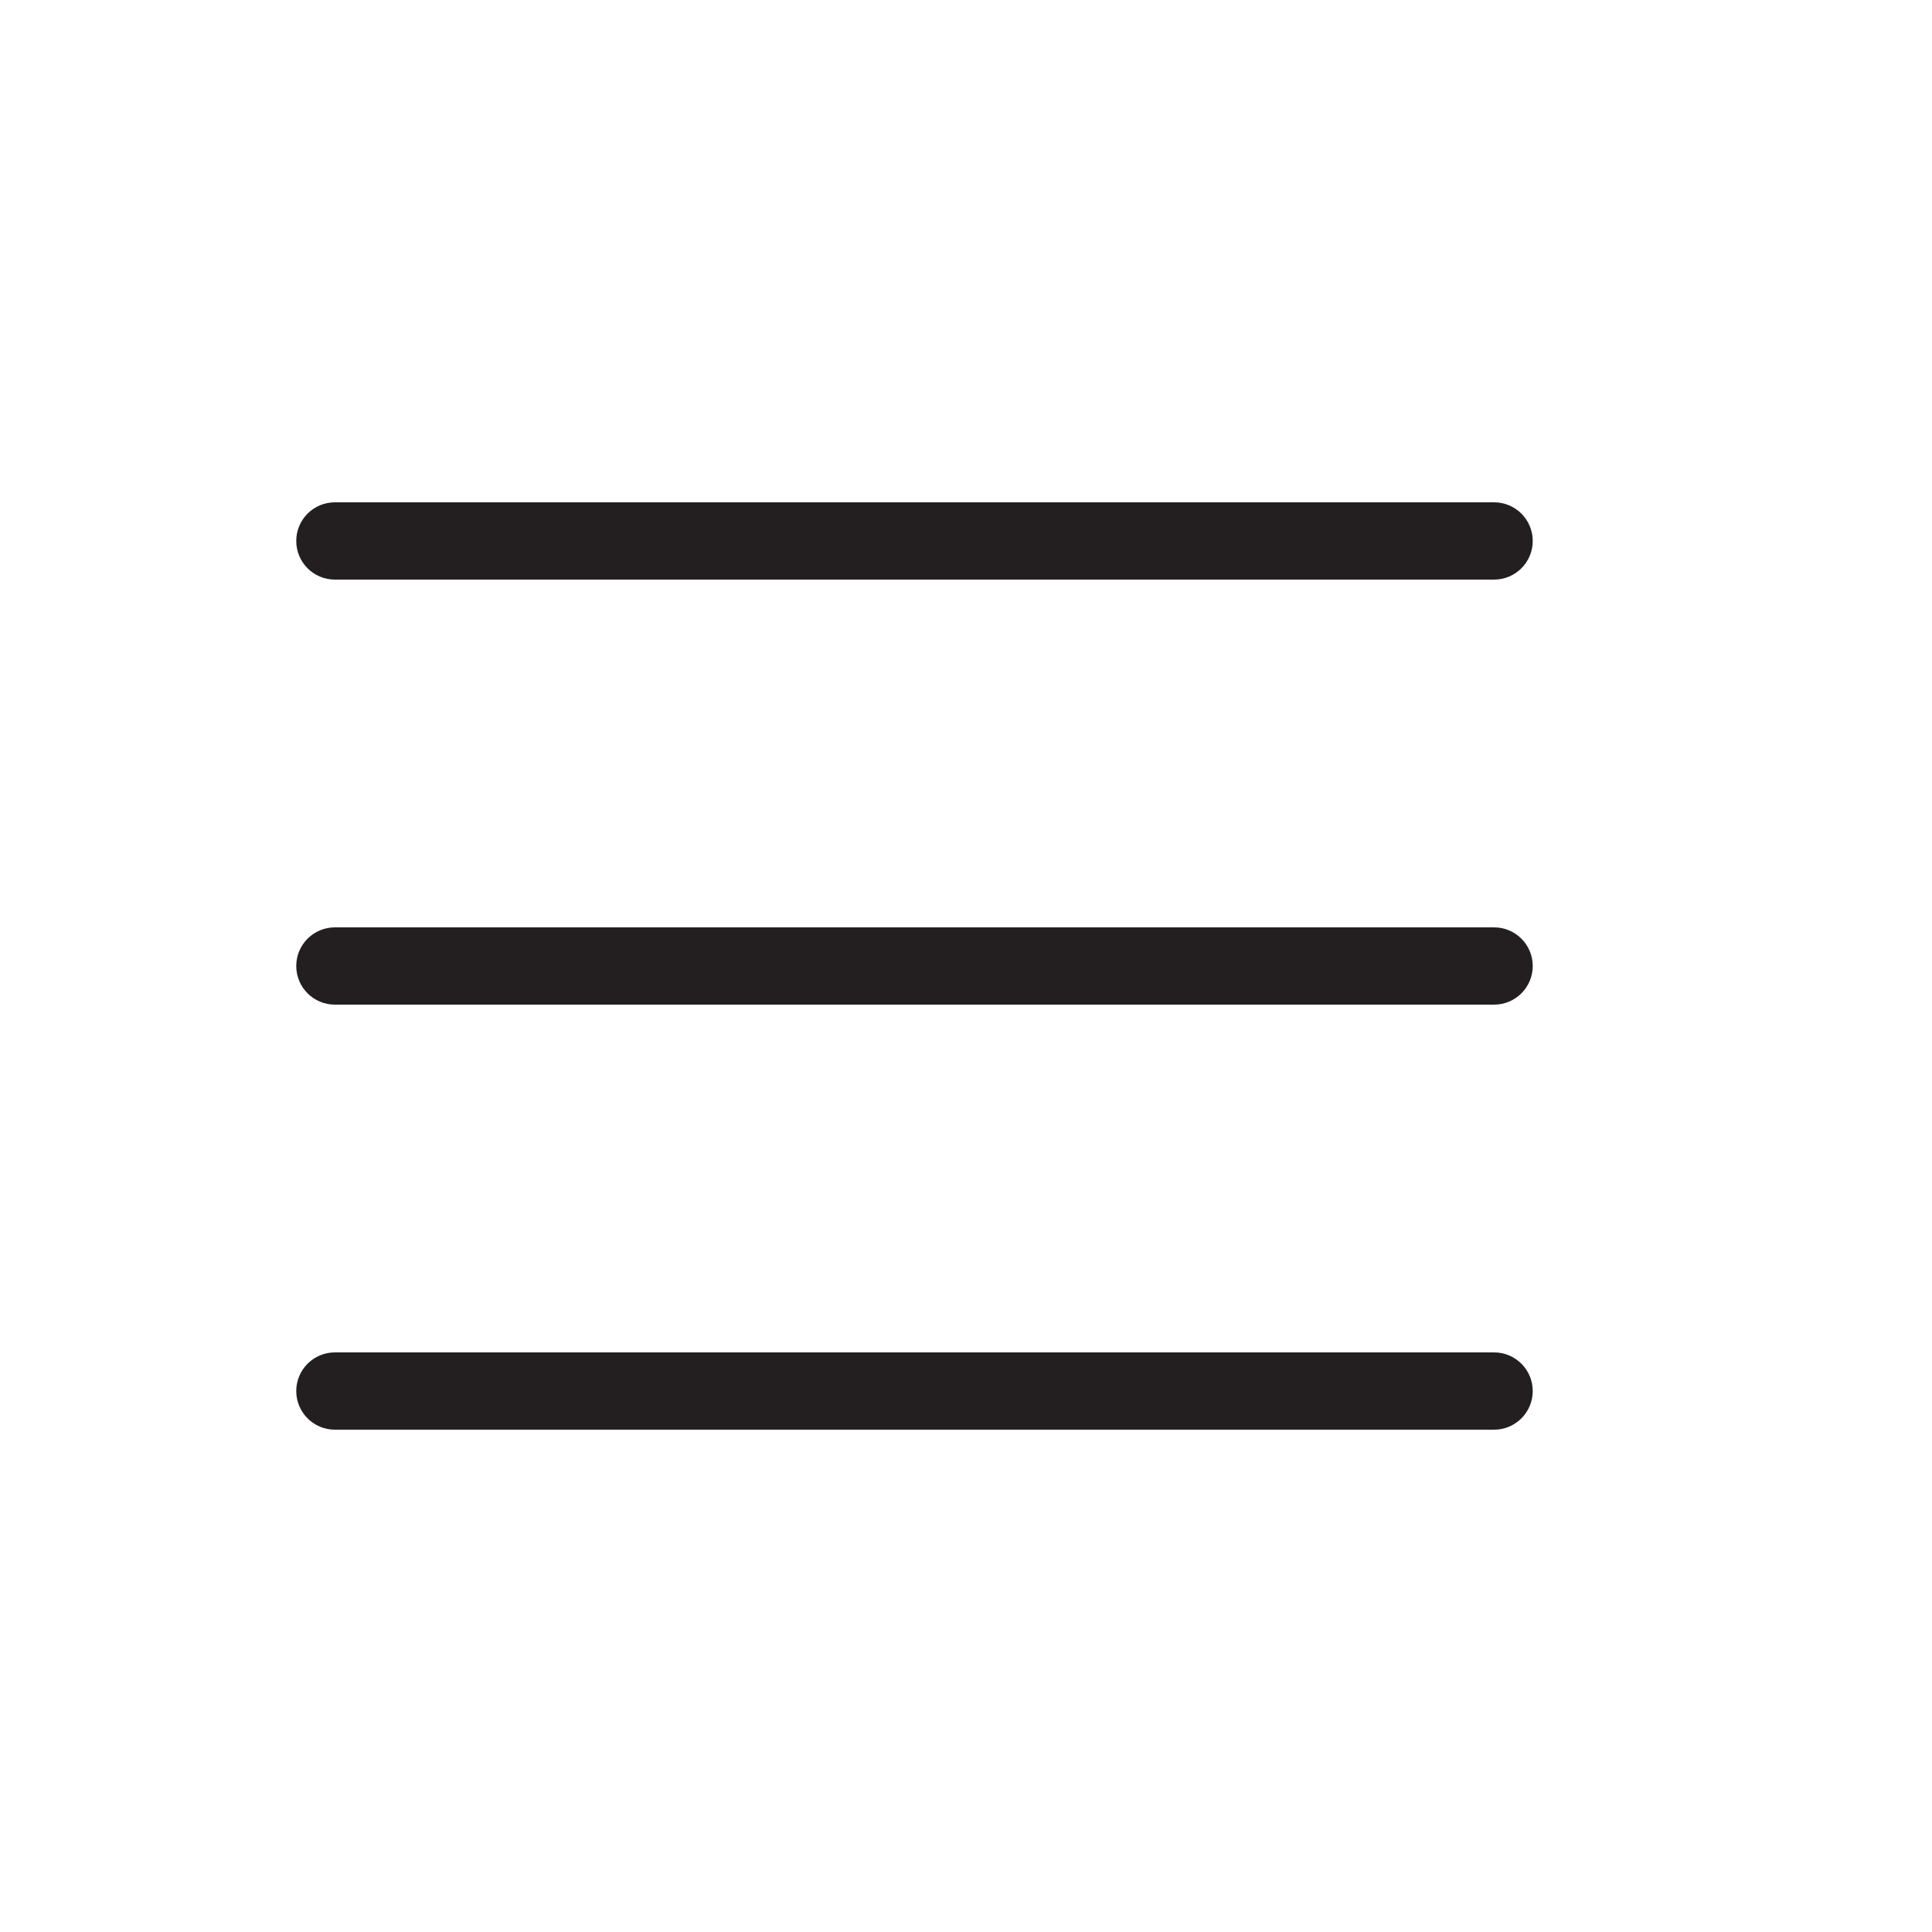
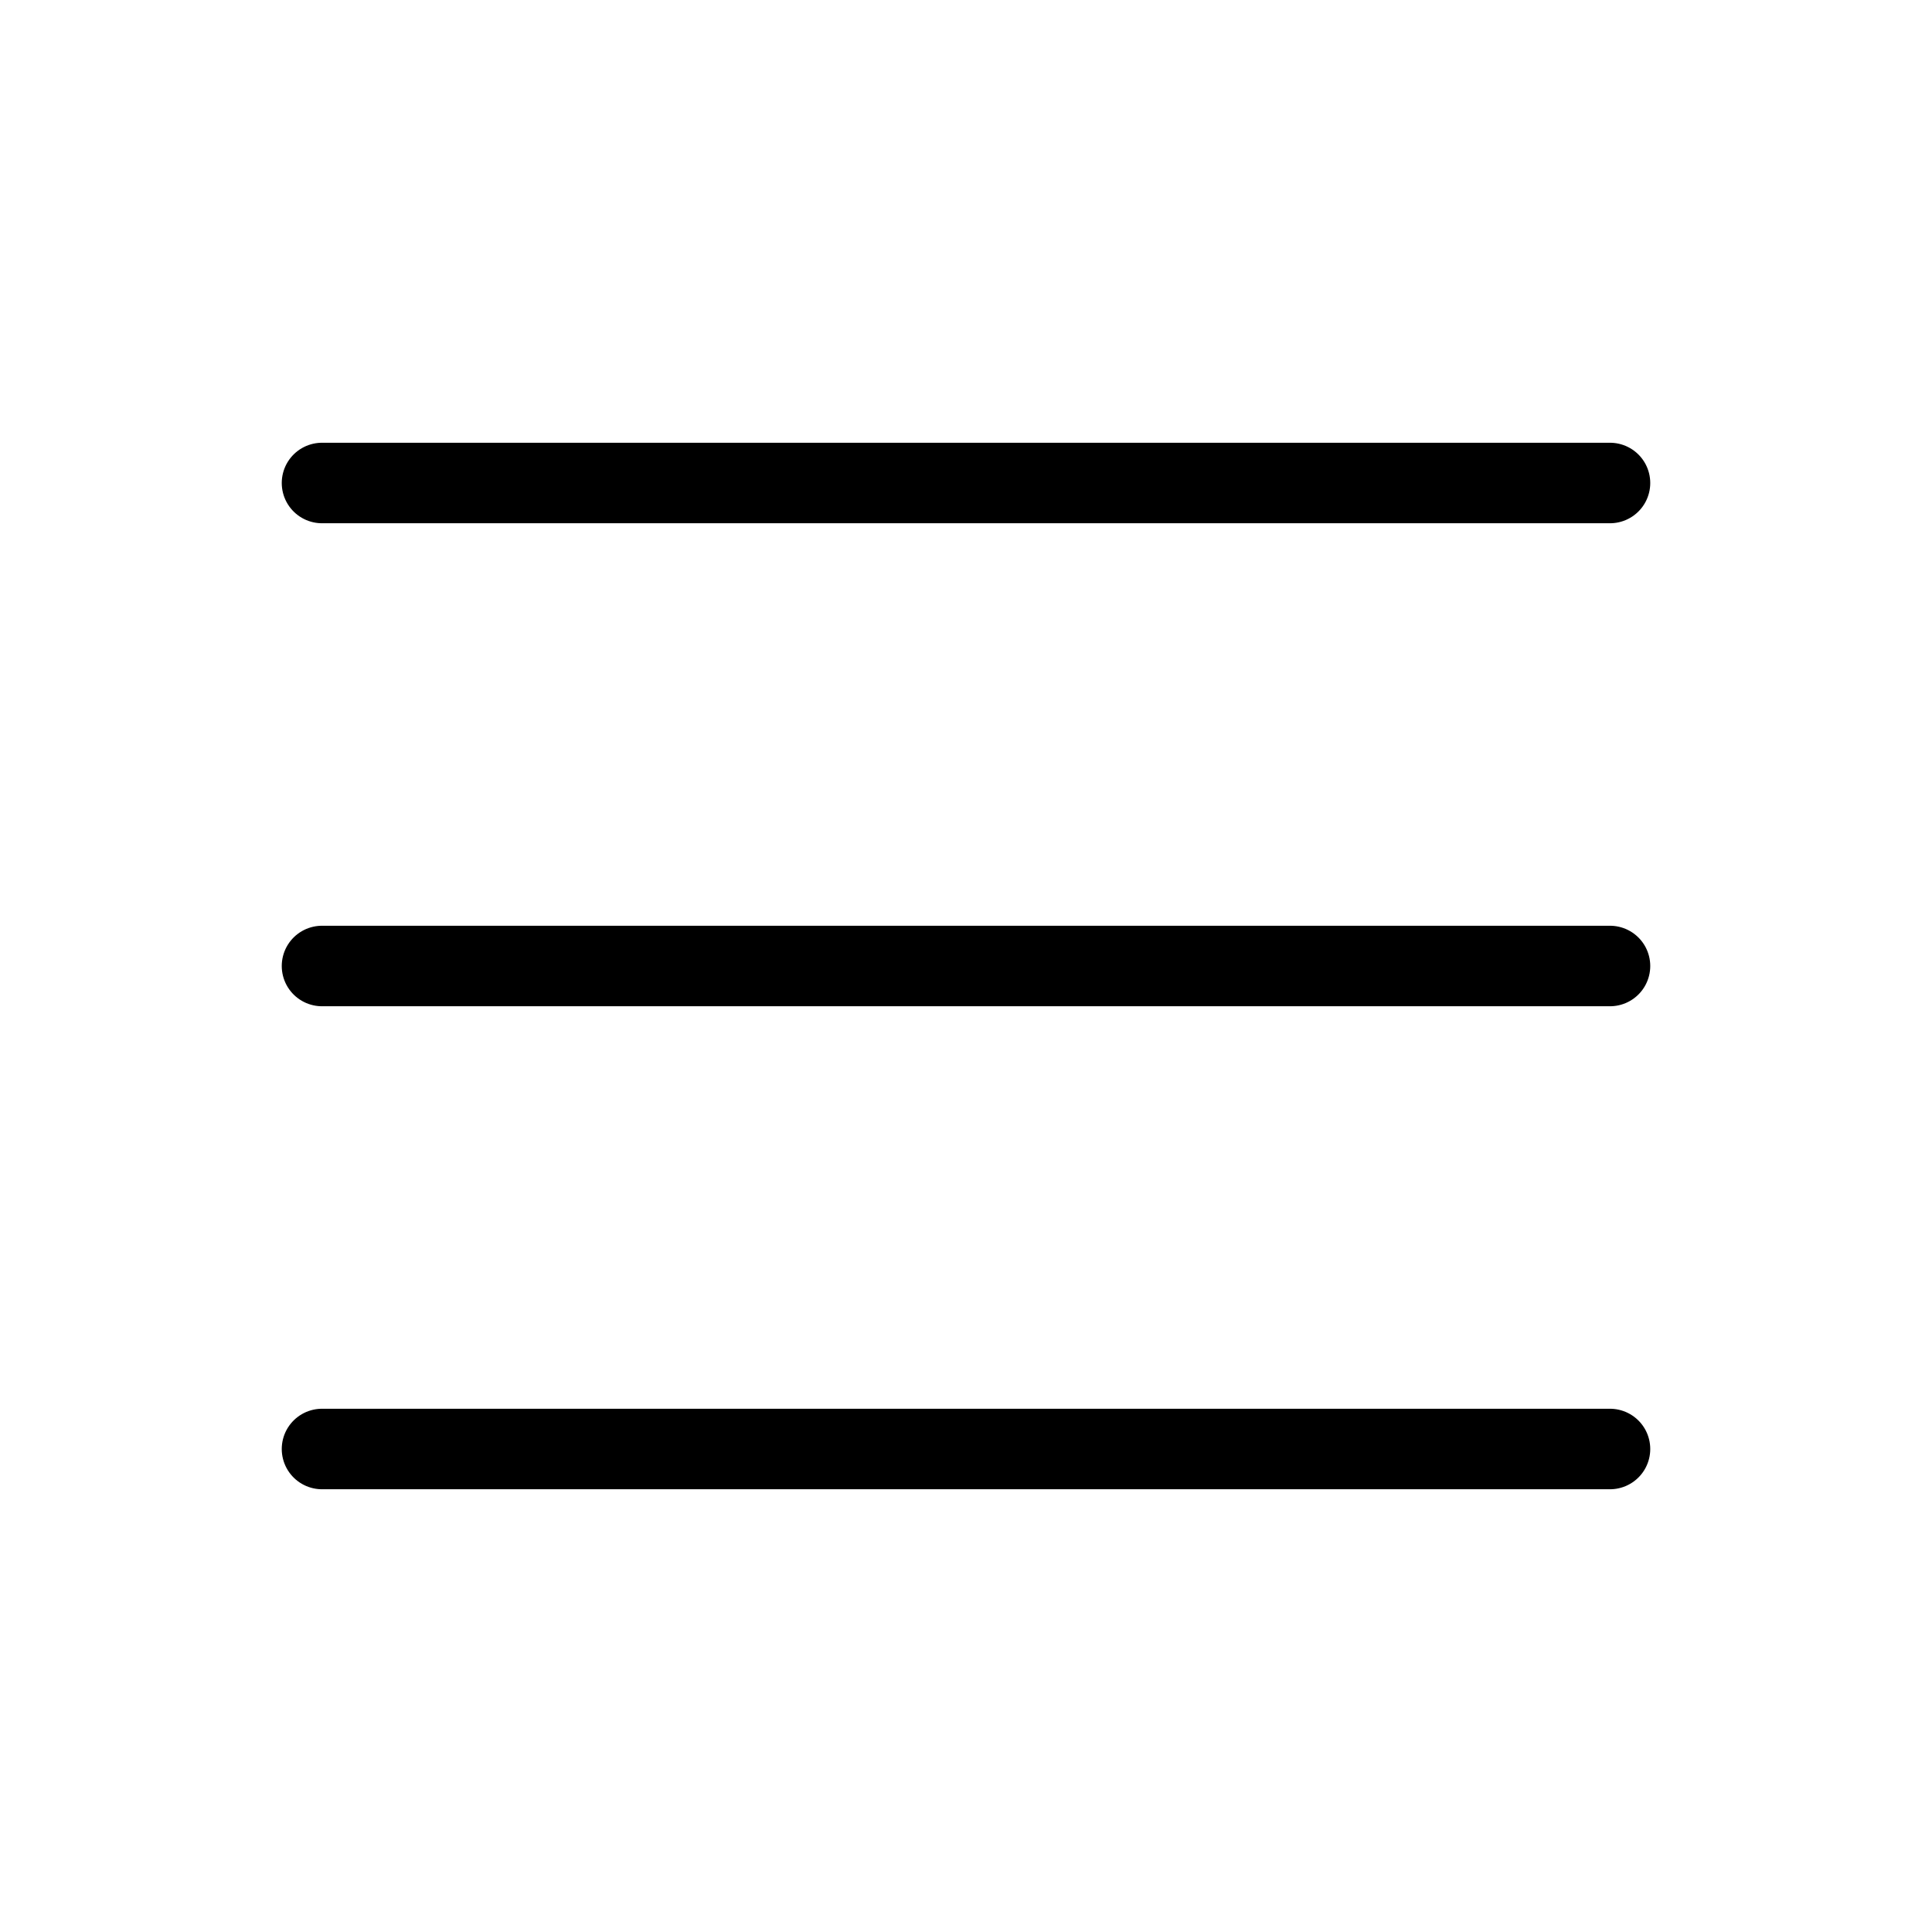
- <svg xmlns="http://www.w3.org/2000/svg" class="svg-icon" style="width: 1em; height: 1em;vertical-align: middle;fill: currentColor;overflow: hidden;" viewBox="0 0 1024 1024" version="1.1">
-   <path d="M177.5 307.2h614.4a20.48 20.48 0 1 0 0-40.96h-614.4a20.48 20.48 0 1 0 0 40.96zM177.5 757.76h614.4a20.48 20.48 0 1 0 0-40.96h-614.4a20.48 20.48 0 1 0 0 40.96zM177.5 532.48h614.4a20.48 20.48 0 1 0 0-40.96h-614.4a20.48 20.48 0 1 0 0 40.96z" fill="#231F20" />
+ <svg xmlns="http://www.w3.org/2000/svg" width="50px" height="50px" viewBox="0 0 24 24" fill="#131313">
+   <path d="M4 18H20" stroke="#000000" stroke-width="1" stroke-linecap="round" />
+   <path d="M4 12L20 12" stroke="#000000" stroke-width="1" stroke-linecap="round" />
+   <path d="M4 6L20 6" stroke="#000000" stroke-width="1" stroke-linecap="round" />
</svg>
